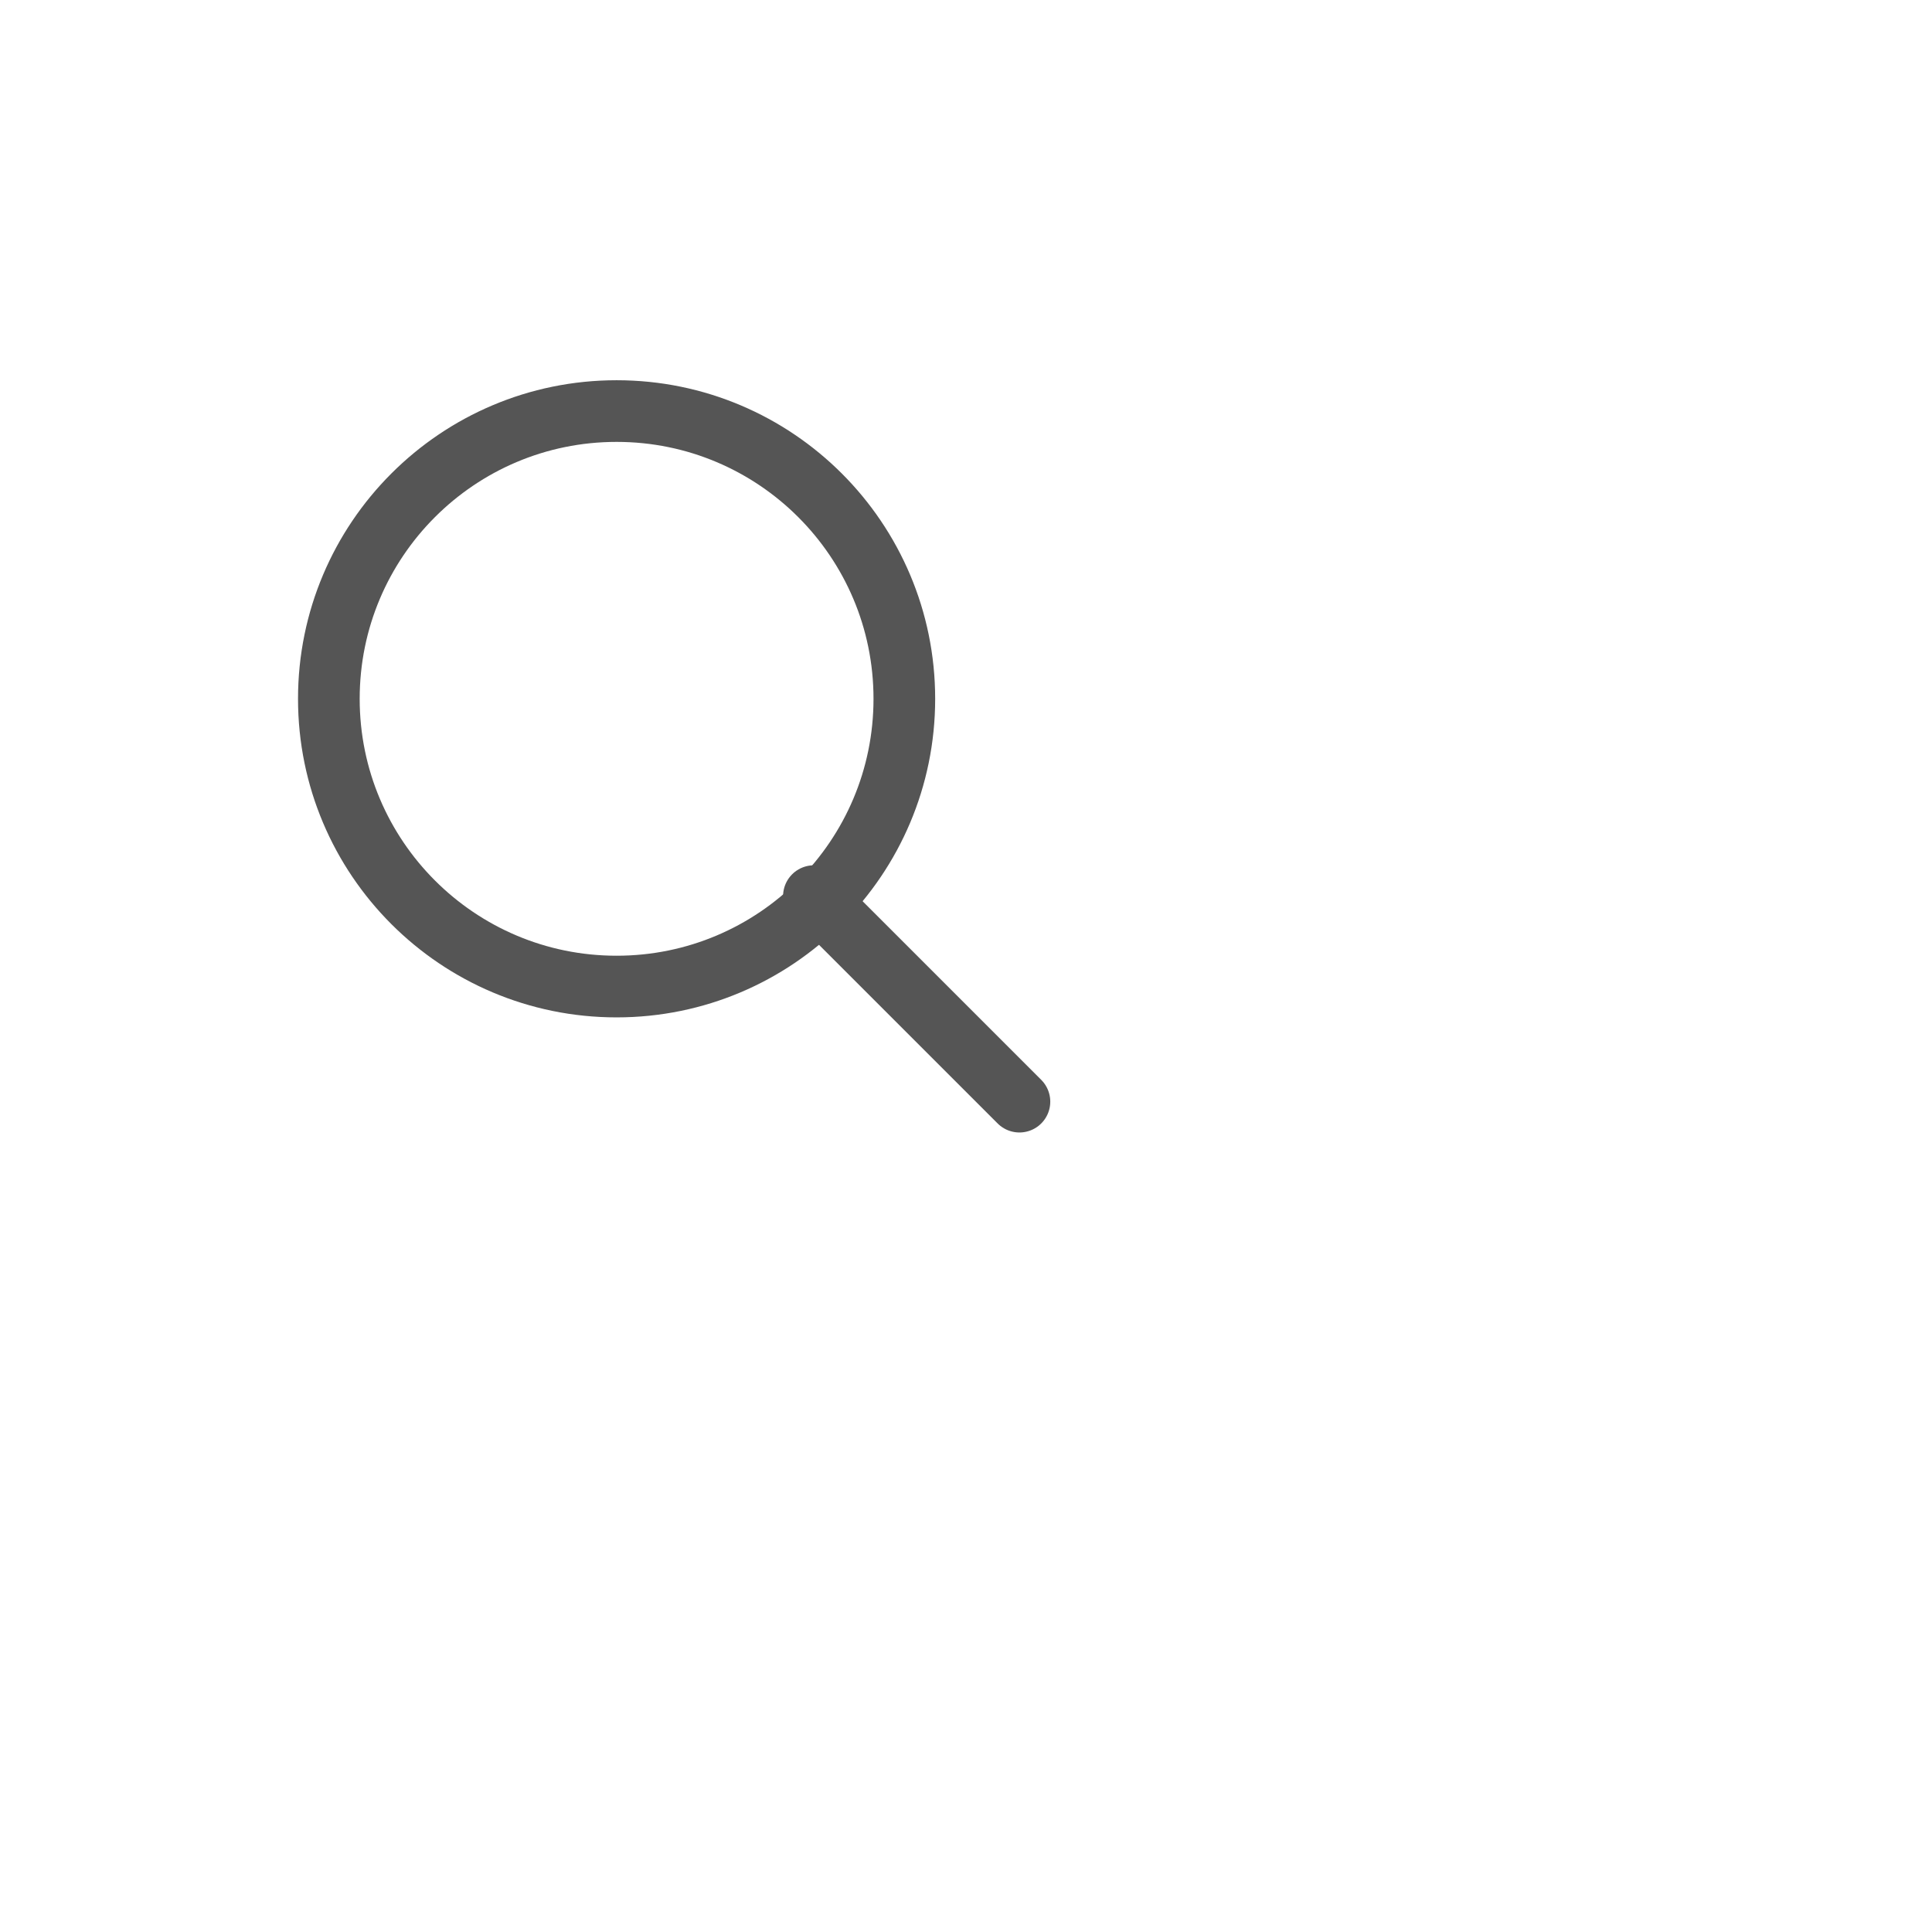
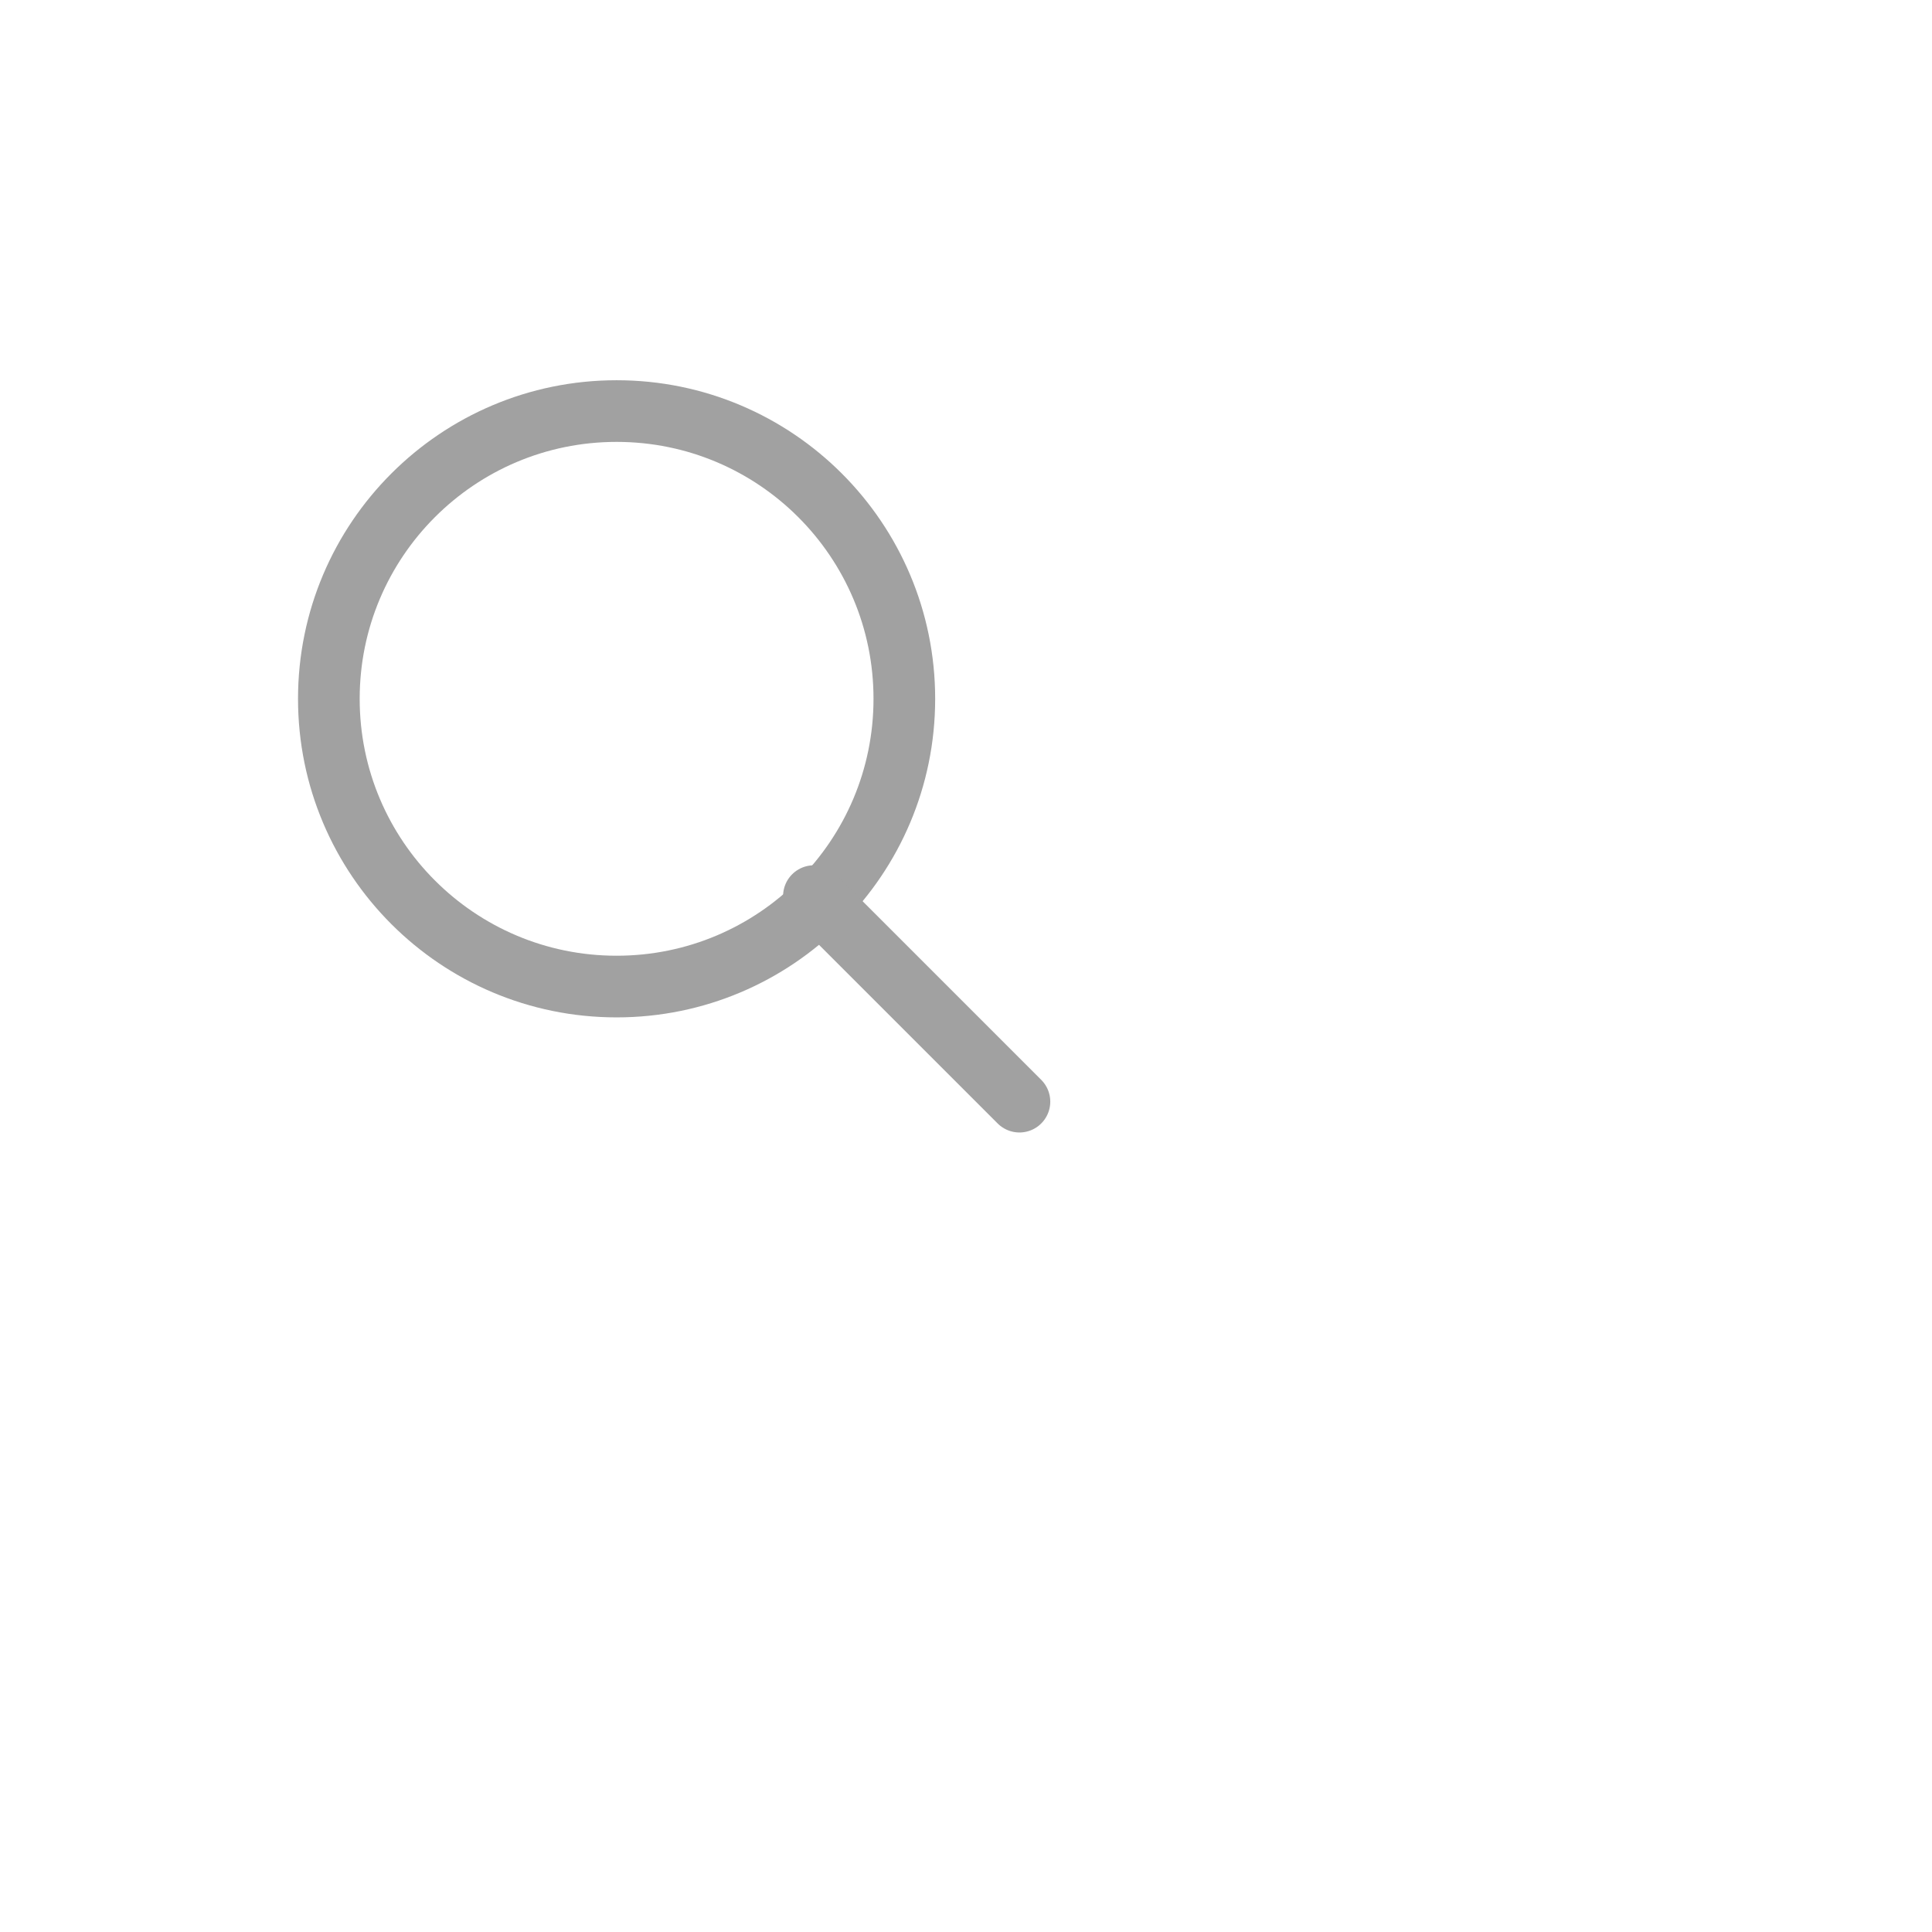
- <svg xmlns="http://www.w3.org/2000/svg" width="24" height="24" viewBox="0 0 47 47" stroke-width="1.5" stroke="#555" fill="none" stroke-linecap="round" stroke-linejoin="round">
+ <svg xmlns="http://www.w3.org/2000/svg" width="24" height="24" viewBox="0 0 47 47" stroke-width="1.5" stroke="#a1a1a1" fill="none" stroke-linecap="round" stroke-linejoin="round">
  <path stroke="none" d="M0 0h24v24H0z" fill="none" />
  <path d="M15 17m-7 0a7 7 0 1 0 14 0a7 7 0 1 0 -14 0" />
  <path d="M24.8 26.8l-5 -5" />
</svg>
